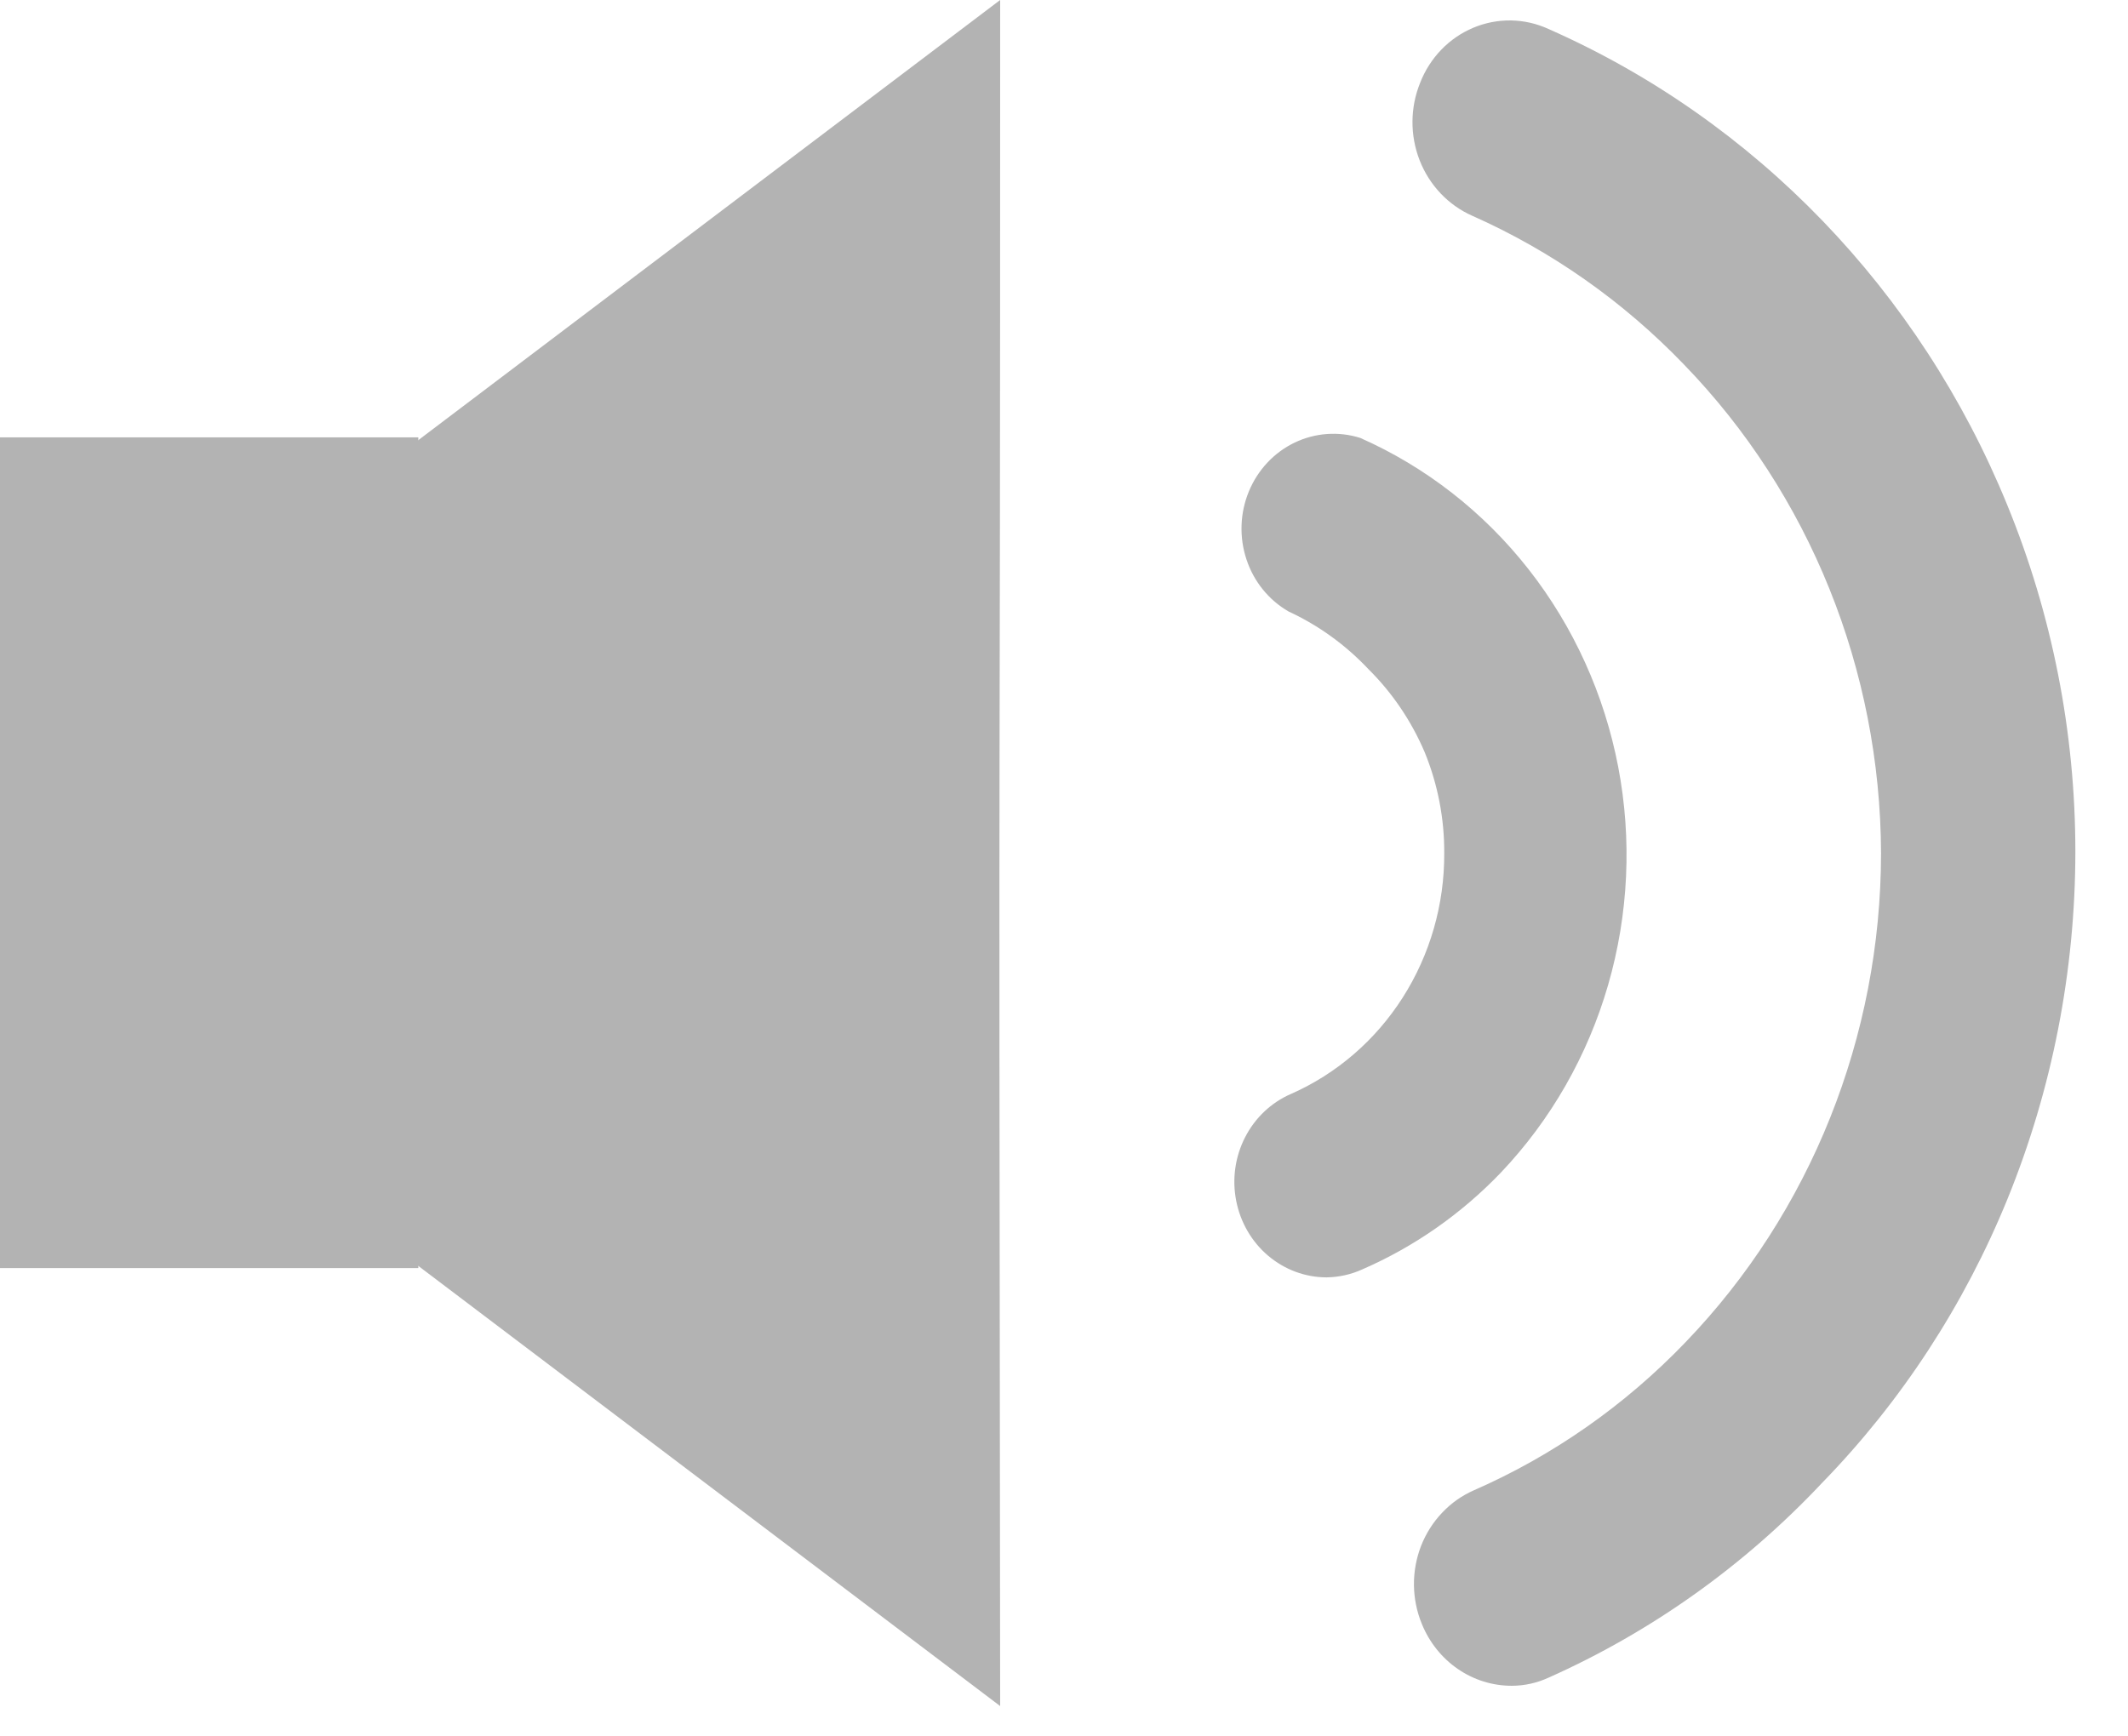
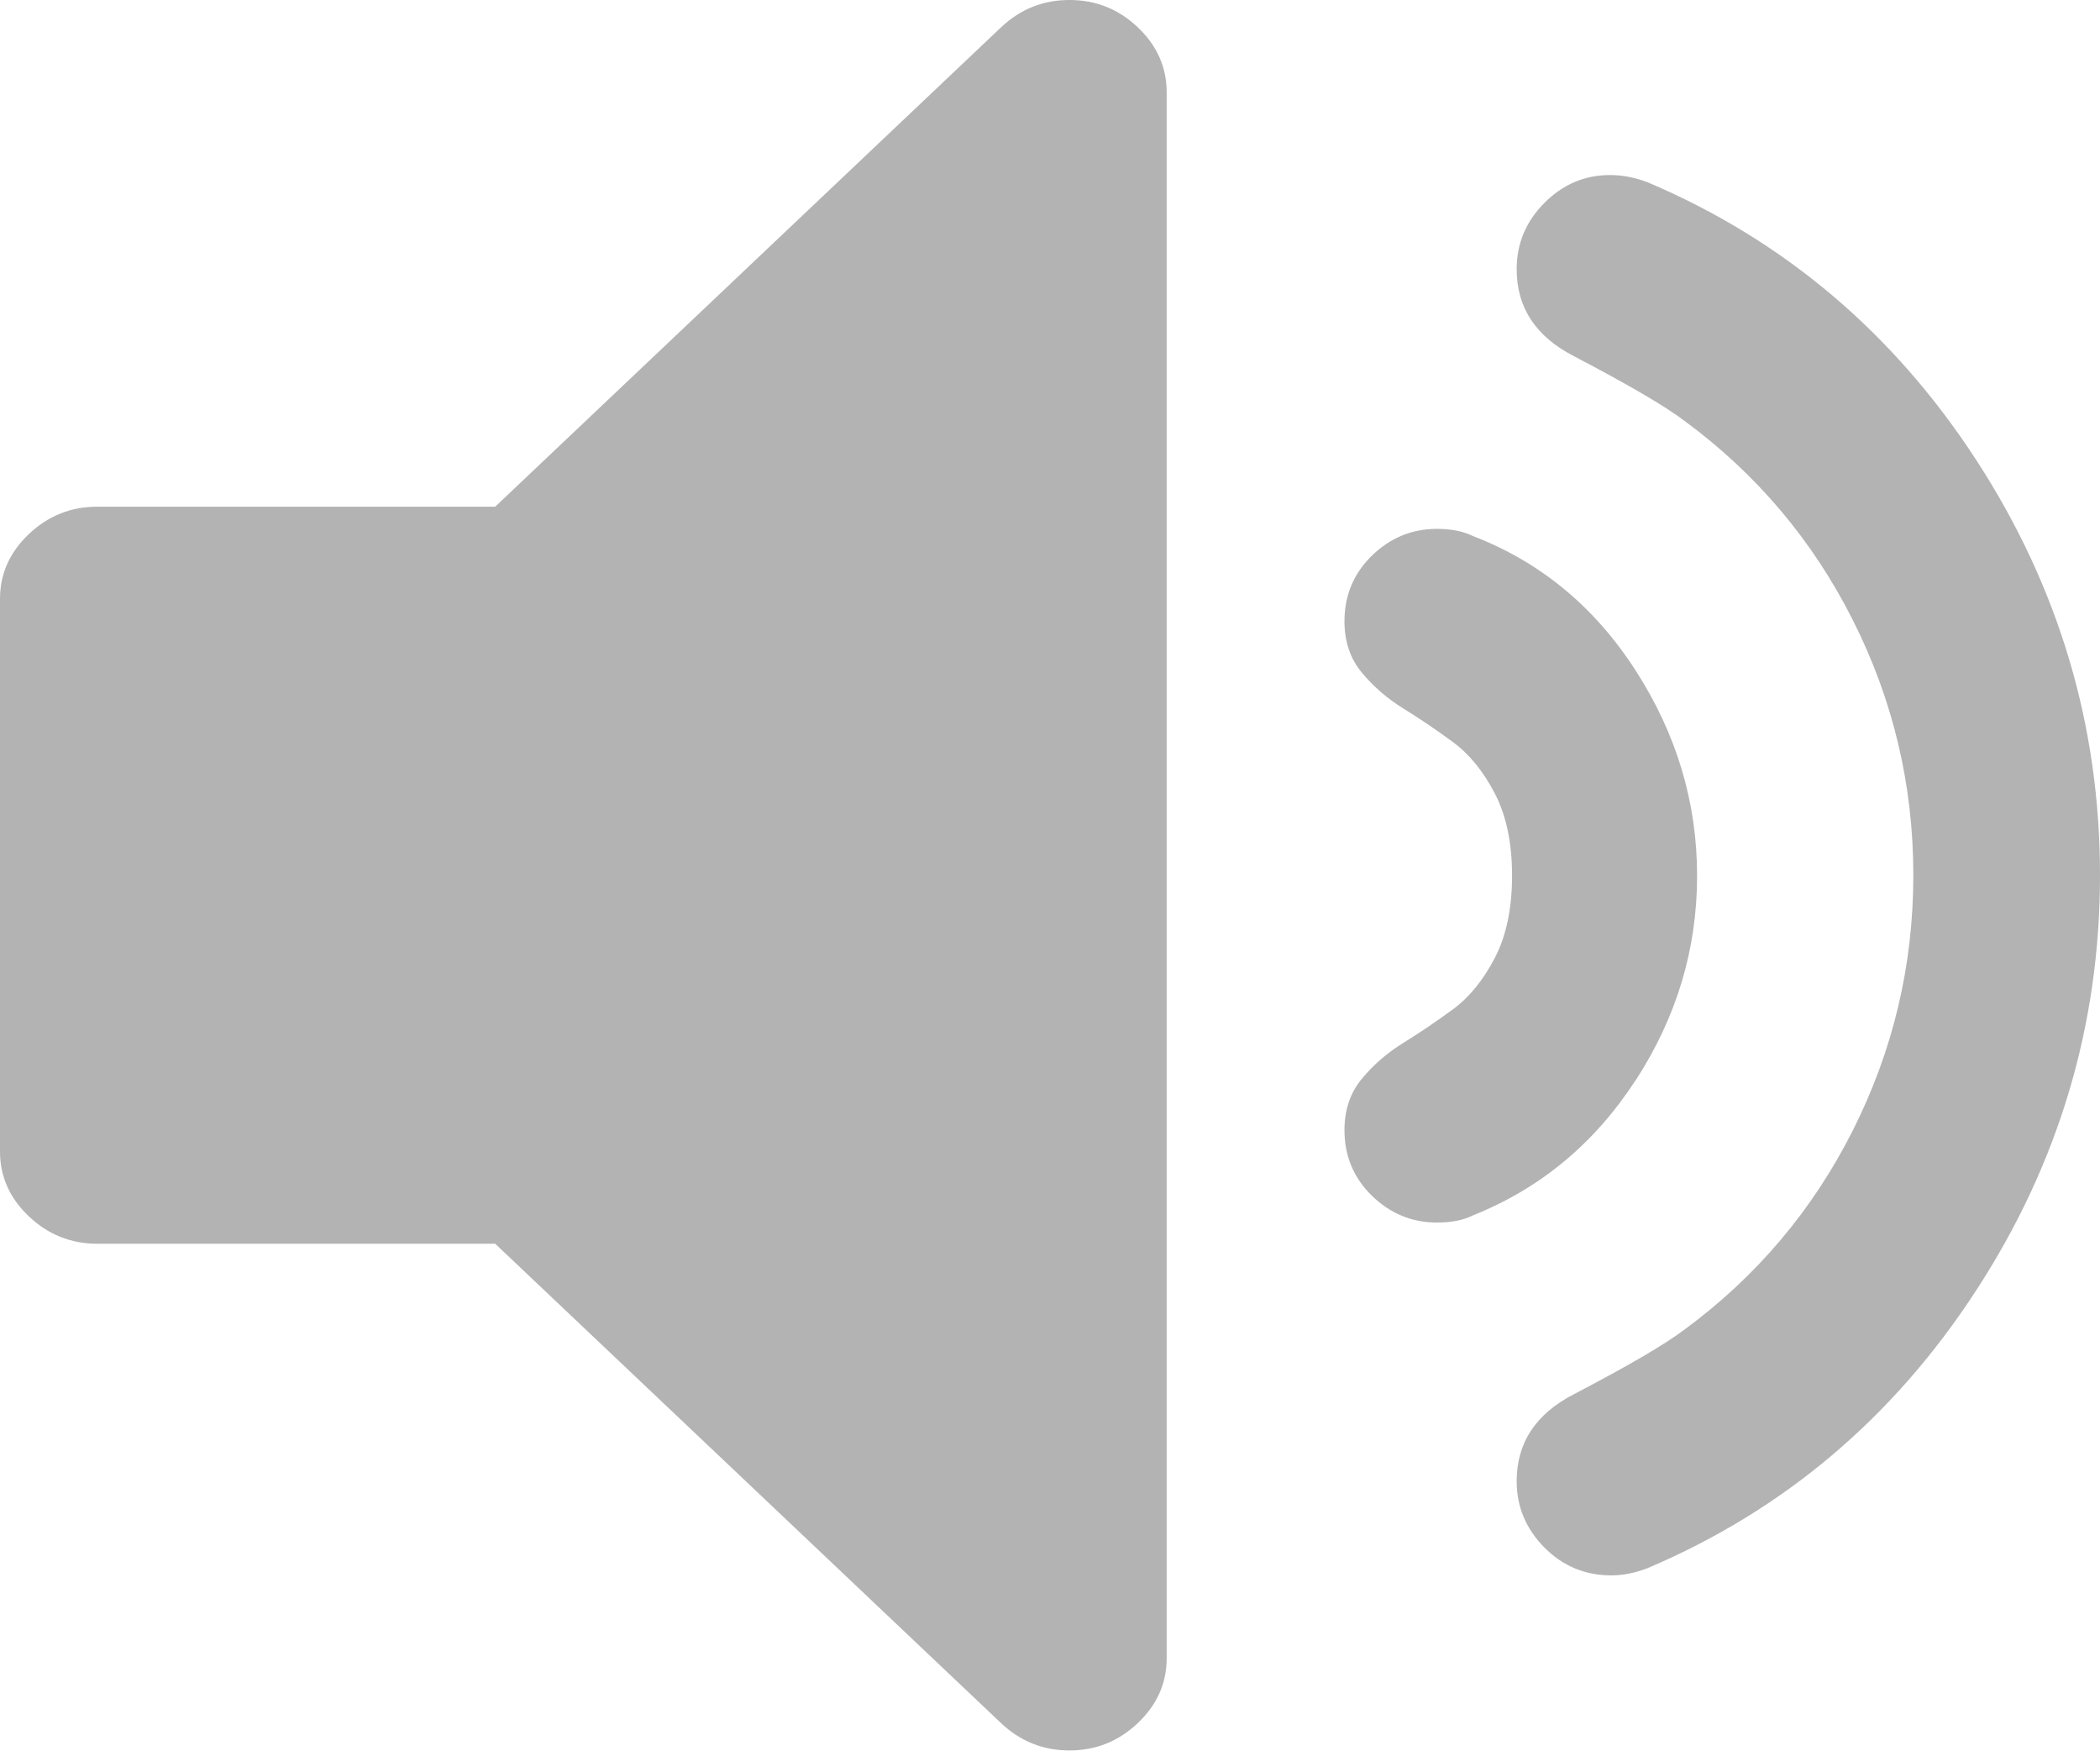
- <svg xmlns="http://www.w3.org/2000/svg" width="38" height="31" viewBox="0 0 38 31" fill="none">
-   <path d="M17.86 0L3.63 10.767V19.706L17.86 30.473C17.83 7.502 17.86 18.776 17.86 0Z" fill="#B3B3B3" />
-   <path d="M0 22.65H7.47V7.812H0V22.65Z" fill="#B3B3B3" />
-   <path d="M27 30.111C26.656 30.112 26.319 30.008 26.033 29.811C25.746 29.614 25.523 29.334 25.39 29.006C25.299 28.786 25.252 28.55 25.249 28.311C25.247 28.072 25.29 27.835 25.376 27.613C25.463 27.391 25.591 27.189 25.753 27.019C25.914 26.848 26.107 26.712 26.32 26.619C27.735 25.999 29.018 25.101 30.1 23.973C32.333 21.653 33.587 18.514 33.59 15.242C33.579 11.965 32.314 8.826 30.07 6.51C28.986 5.383 27.703 4.481 26.29 3.854C25.863 3.665 25.525 3.309 25.351 2.864C25.177 2.419 25.18 1.921 25.36 1.478C25.446 1.257 25.575 1.056 25.738 0.887C25.9 0.719 26.094 0.586 26.308 0.496C26.522 0.406 26.751 0.362 26.981 0.365C27.212 0.369 27.439 0.42 27.65 0.517C31.342 2.145 34.278 5.19 35.84 9.011C36.645 10.972 37.06 13.08 37.06 15.211C37.059 17.34 36.648 19.448 35.85 21.411C35.077 23.309 33.953 25.032 32.54 26.484C31.148 27.966 29.486 29.149 27.65 29.967C27.445 30.061 27.224 30.11 27 30.111Z" fill="#B3B3B3" />
-   <path d="M23.69 22.816C23.309 22.816 22.941 22.679 22.646 22.43C22.352 22.181 22.15 21.834 22.075 21.448C21.999 21.063 22.055 20.663 22.233 20.315C22.411 19.967 22.7 19.693 23.05 19.541C23.866 19.182 24.561 18.583 25.048 17.819C25.536 17.054 25.794 16.157 25.79 15.242C25.794 14.621 25.674 14.005 25.44 13.434C25.203 12.878 24.863 12.376 24.44 11.956C24.031 11.521 23.546 11.17 23.01 10.922C22.657 10.719 22.388 10.387 22.258 9.991C22.127 9.595 22.142 9.163 22.301 8.778C22.46 8.393 22.751 8.082 23.118 7.906C23.485 7.73 23.903 7.7 24.29 7.822C25.463 8.341 26.495 9.147 27.298 10.171C28.101 11.196 28.649 12.407 28.897 13.7C29.144 14.993 29.082 16.328 28.717 17.591C28.352 18.854 27.694 20.005 26.8 20.946C26.094 21.683 25.255 22.269 24.33 22.672C24.128 22.764 23.911 22.813 23.69 22.816Z" fill="#B3B3B3" />
+ <svg xmlns="http://www.w3.org/2000/svg" width="36" height="30" viewBox="0 0 36 30" fill="none">
+   <path d="M18.333 0C17.882 0 17.491 0.156 17.16 0.469L8.489 8.684H1.667C1.215 8.684 0.825 8.841 0.495 9.153C0.165 9.466 0 9.837 0 10.264V19.736C0 20.163 0.165 20.534 0.495 20.847C0.825 21.159 1.216 21.316 1.667 21.316H8.489L17.16 29.531C17.491 29.844 17.881 30 18.333 30C18.785 30 19.175 29.844 19.505 29.531C19.835 29.218 20 28.849 20 28.42V1.58C20 1.152 19.835 0.782 19.506 0.469C19.177 0.156 18.786 0 18.334 0H18.333Z" fill="#B3B3B3" />
+   <path d="M28.04 18.515C28.742 17.434 29.093 16.266 29.093 15.01C29.093 13.754 28.742 12.582 28.04 11.492C27.338 10.402 26.41 9.634 25.253 9.188C25.088 9.106 24.881 9.064 24.634 9.064C24.205 9.064 23.833 9.217 23.519 9.522C23.205 9.829 23.048 10.203 23.048 10.649C23.048 10.996 23.147 11.289 23.346 11.528C23.545 11.767 23.783 11.974 24.064 12.147C24.344 12.32 24.625 12.51 24.906 12.717C25.187 12.924 25.426 13.216 25.624 13.596C25.822 13.976 25.921 14.447 25.921 15.008C25.921 15.569 25.822 16.04 25.624 16.42C25.426 16.8 25.187 17.093 24.906 17.299C24.625 17.505 24.344 17.696 24.064 17.869C23.783 18.042 23.544 18.249 23.346 18.488C23.148 18.727 23.048 19.021 23.048 19.367C23.048 19.813 23.206 20.188 23.519 20.494C23.833 20.798 24.204 20.953 24.634 20.953C24.881 20.953 25.088 20.912 25.253 20.829C26.409 20.366 27.338 19.594 28.04 18.512V18.515Z" fill="#B3B3B3" />
+   <path d="M33.874 22.121C35.291 19.946 36 17.571 36 14.999C36 12.428 35.291 10.055 33.874 7.877C32.457 5.703 30.582 4.117 28.25 3.126C28.034 3.043 27.817 3 27.6 3C27.167 3 26.791 3.16 26.474 3.479C26.157 3.799 26 4.176 26 4.614C26 5.269 26.325 5.765 26.975 6.101C27.907 6.589 28.541 6.958 28.874 7.211C30.108 8.118 31.071 9.256 31.762 10.626C32.453 11.995 32.8 13.452 32.8 15C32.8 16.546 32.453 18.004 31.762 19.375C31.071 20.744 30.108 21.882 28.874 22.789C28.541 23.042 27.907 23.411 26.975 23.898C26.325 24.235 26 24.73 26 25.386C26 25.823 26.159 26.201 26.474 26.521C26.79 26.84 27.174 27 27.624 27C27.824 27 28.033 26.957 28.249 26.874C30.581 25.882 32.457 24.298 33.873 22.122L33.874 22.121Z" fill="#B3B3B3" />
</svg>
